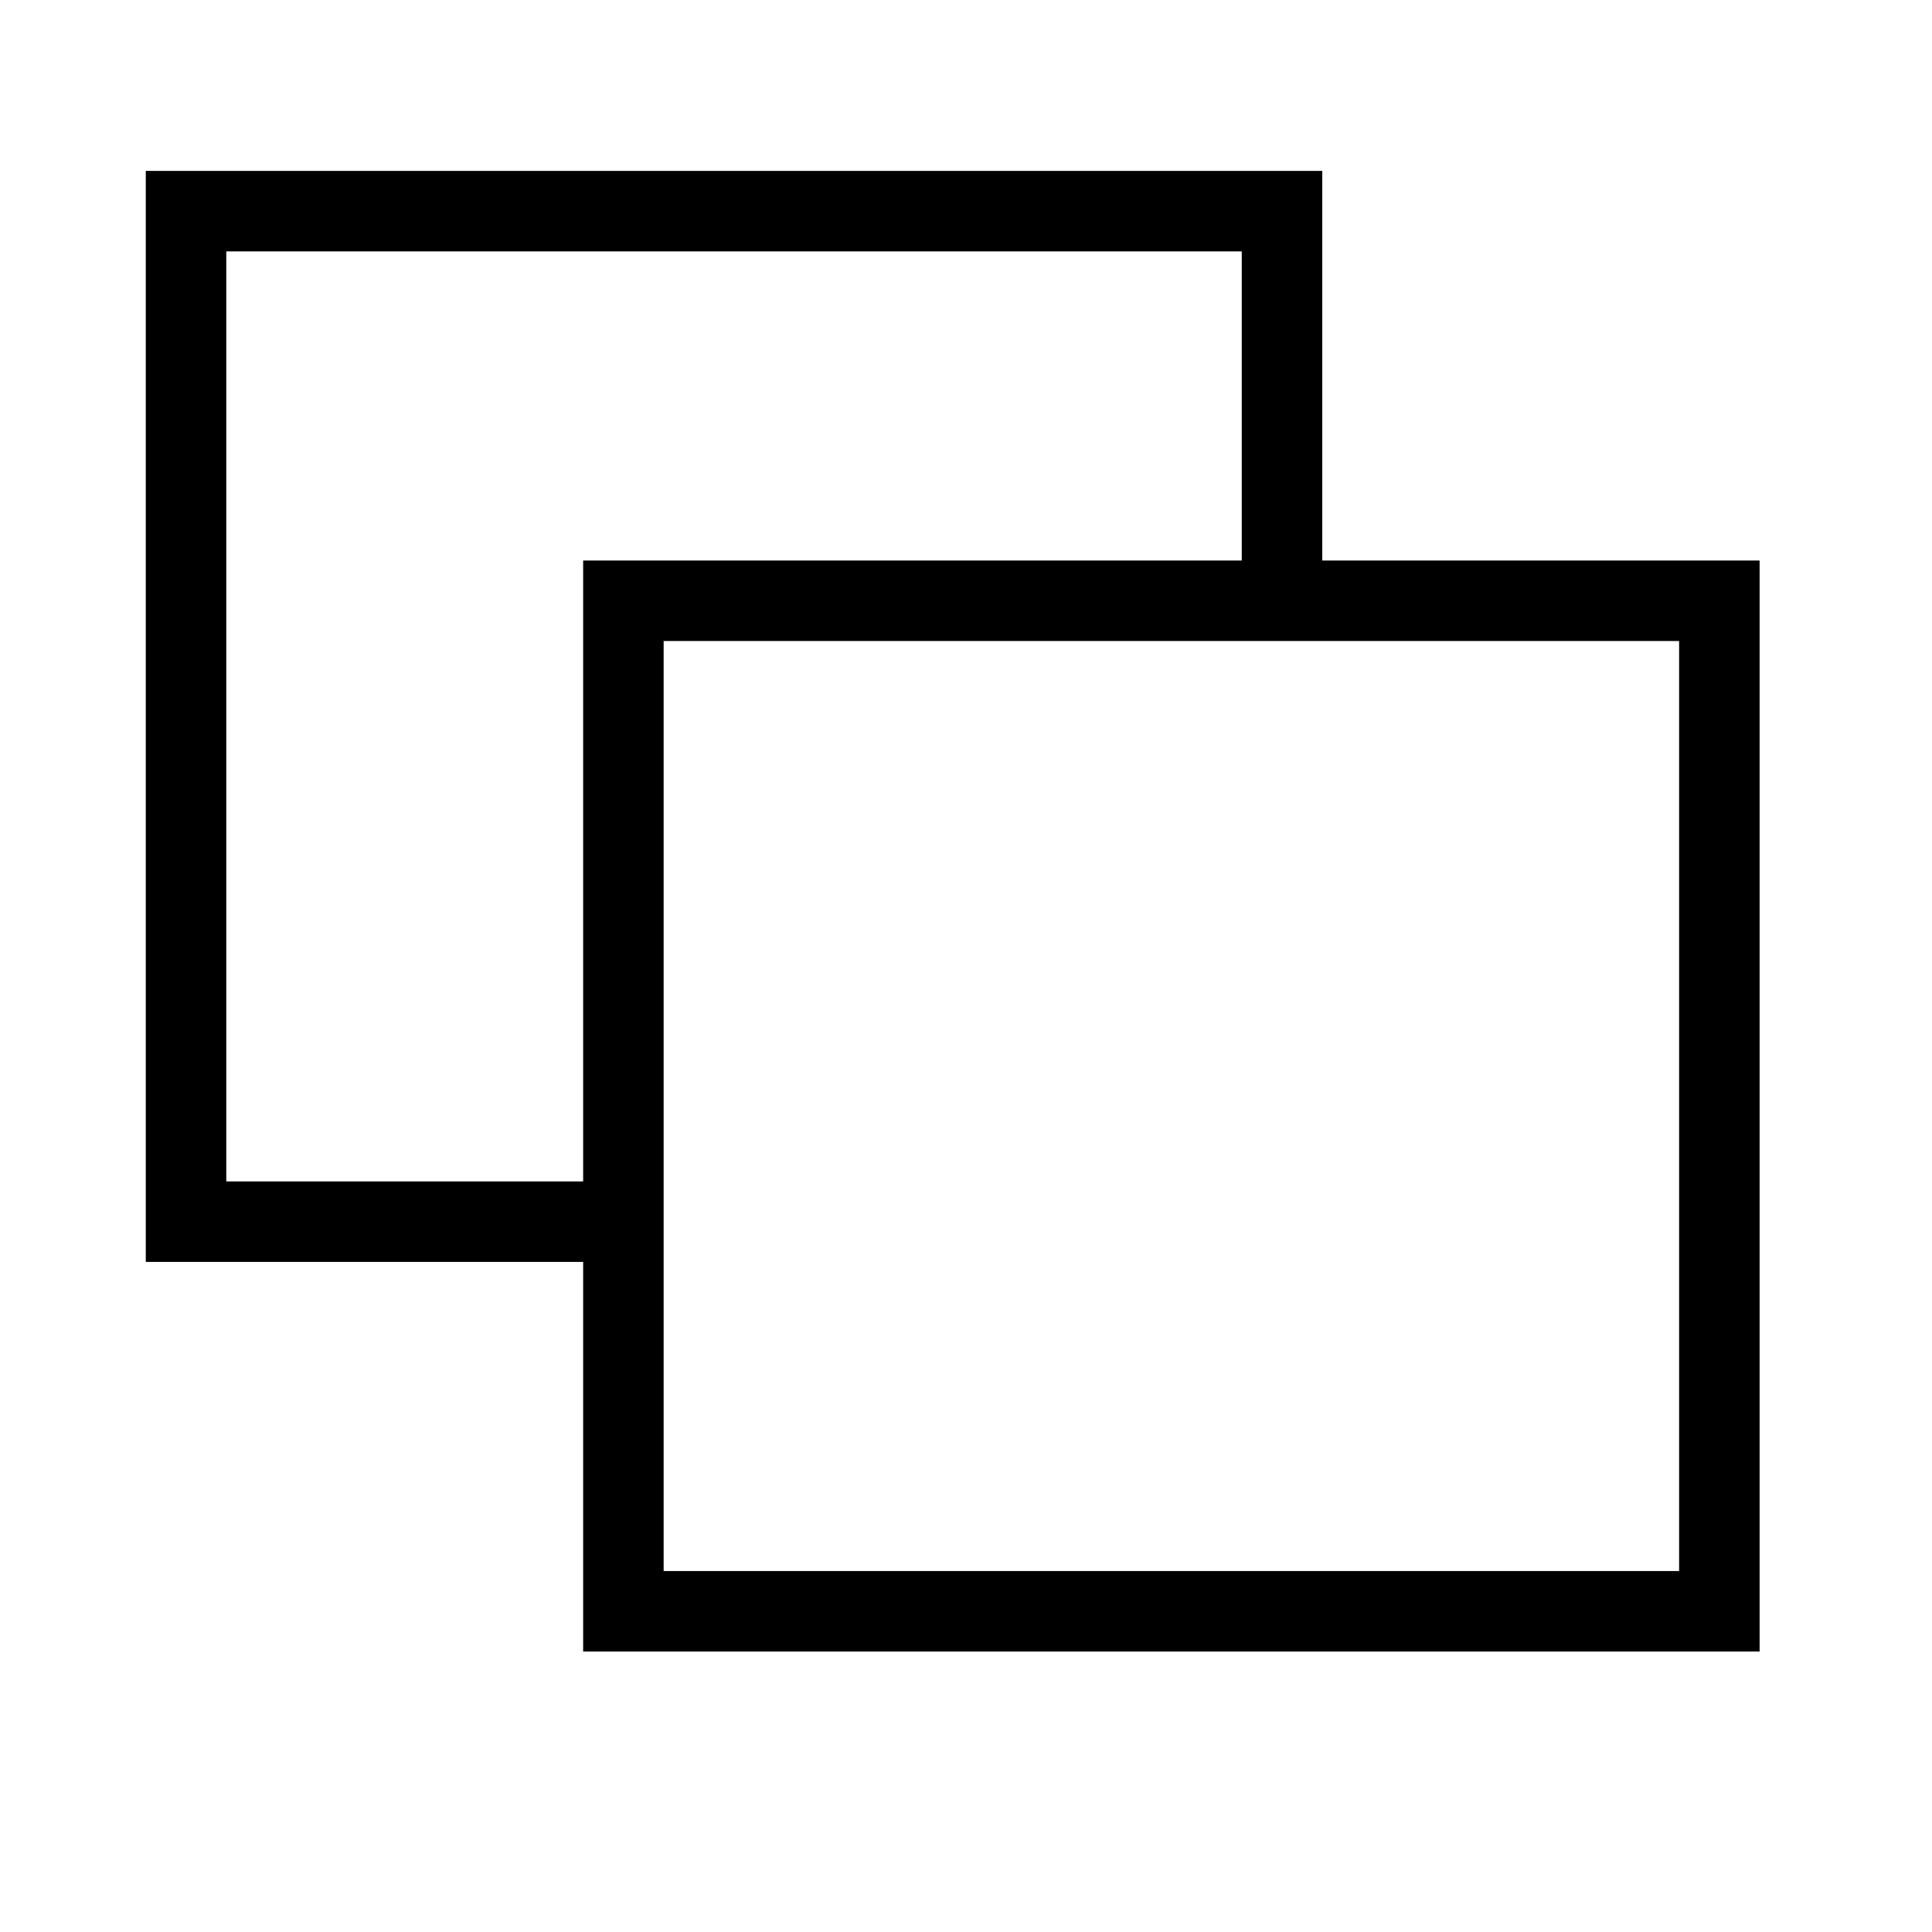
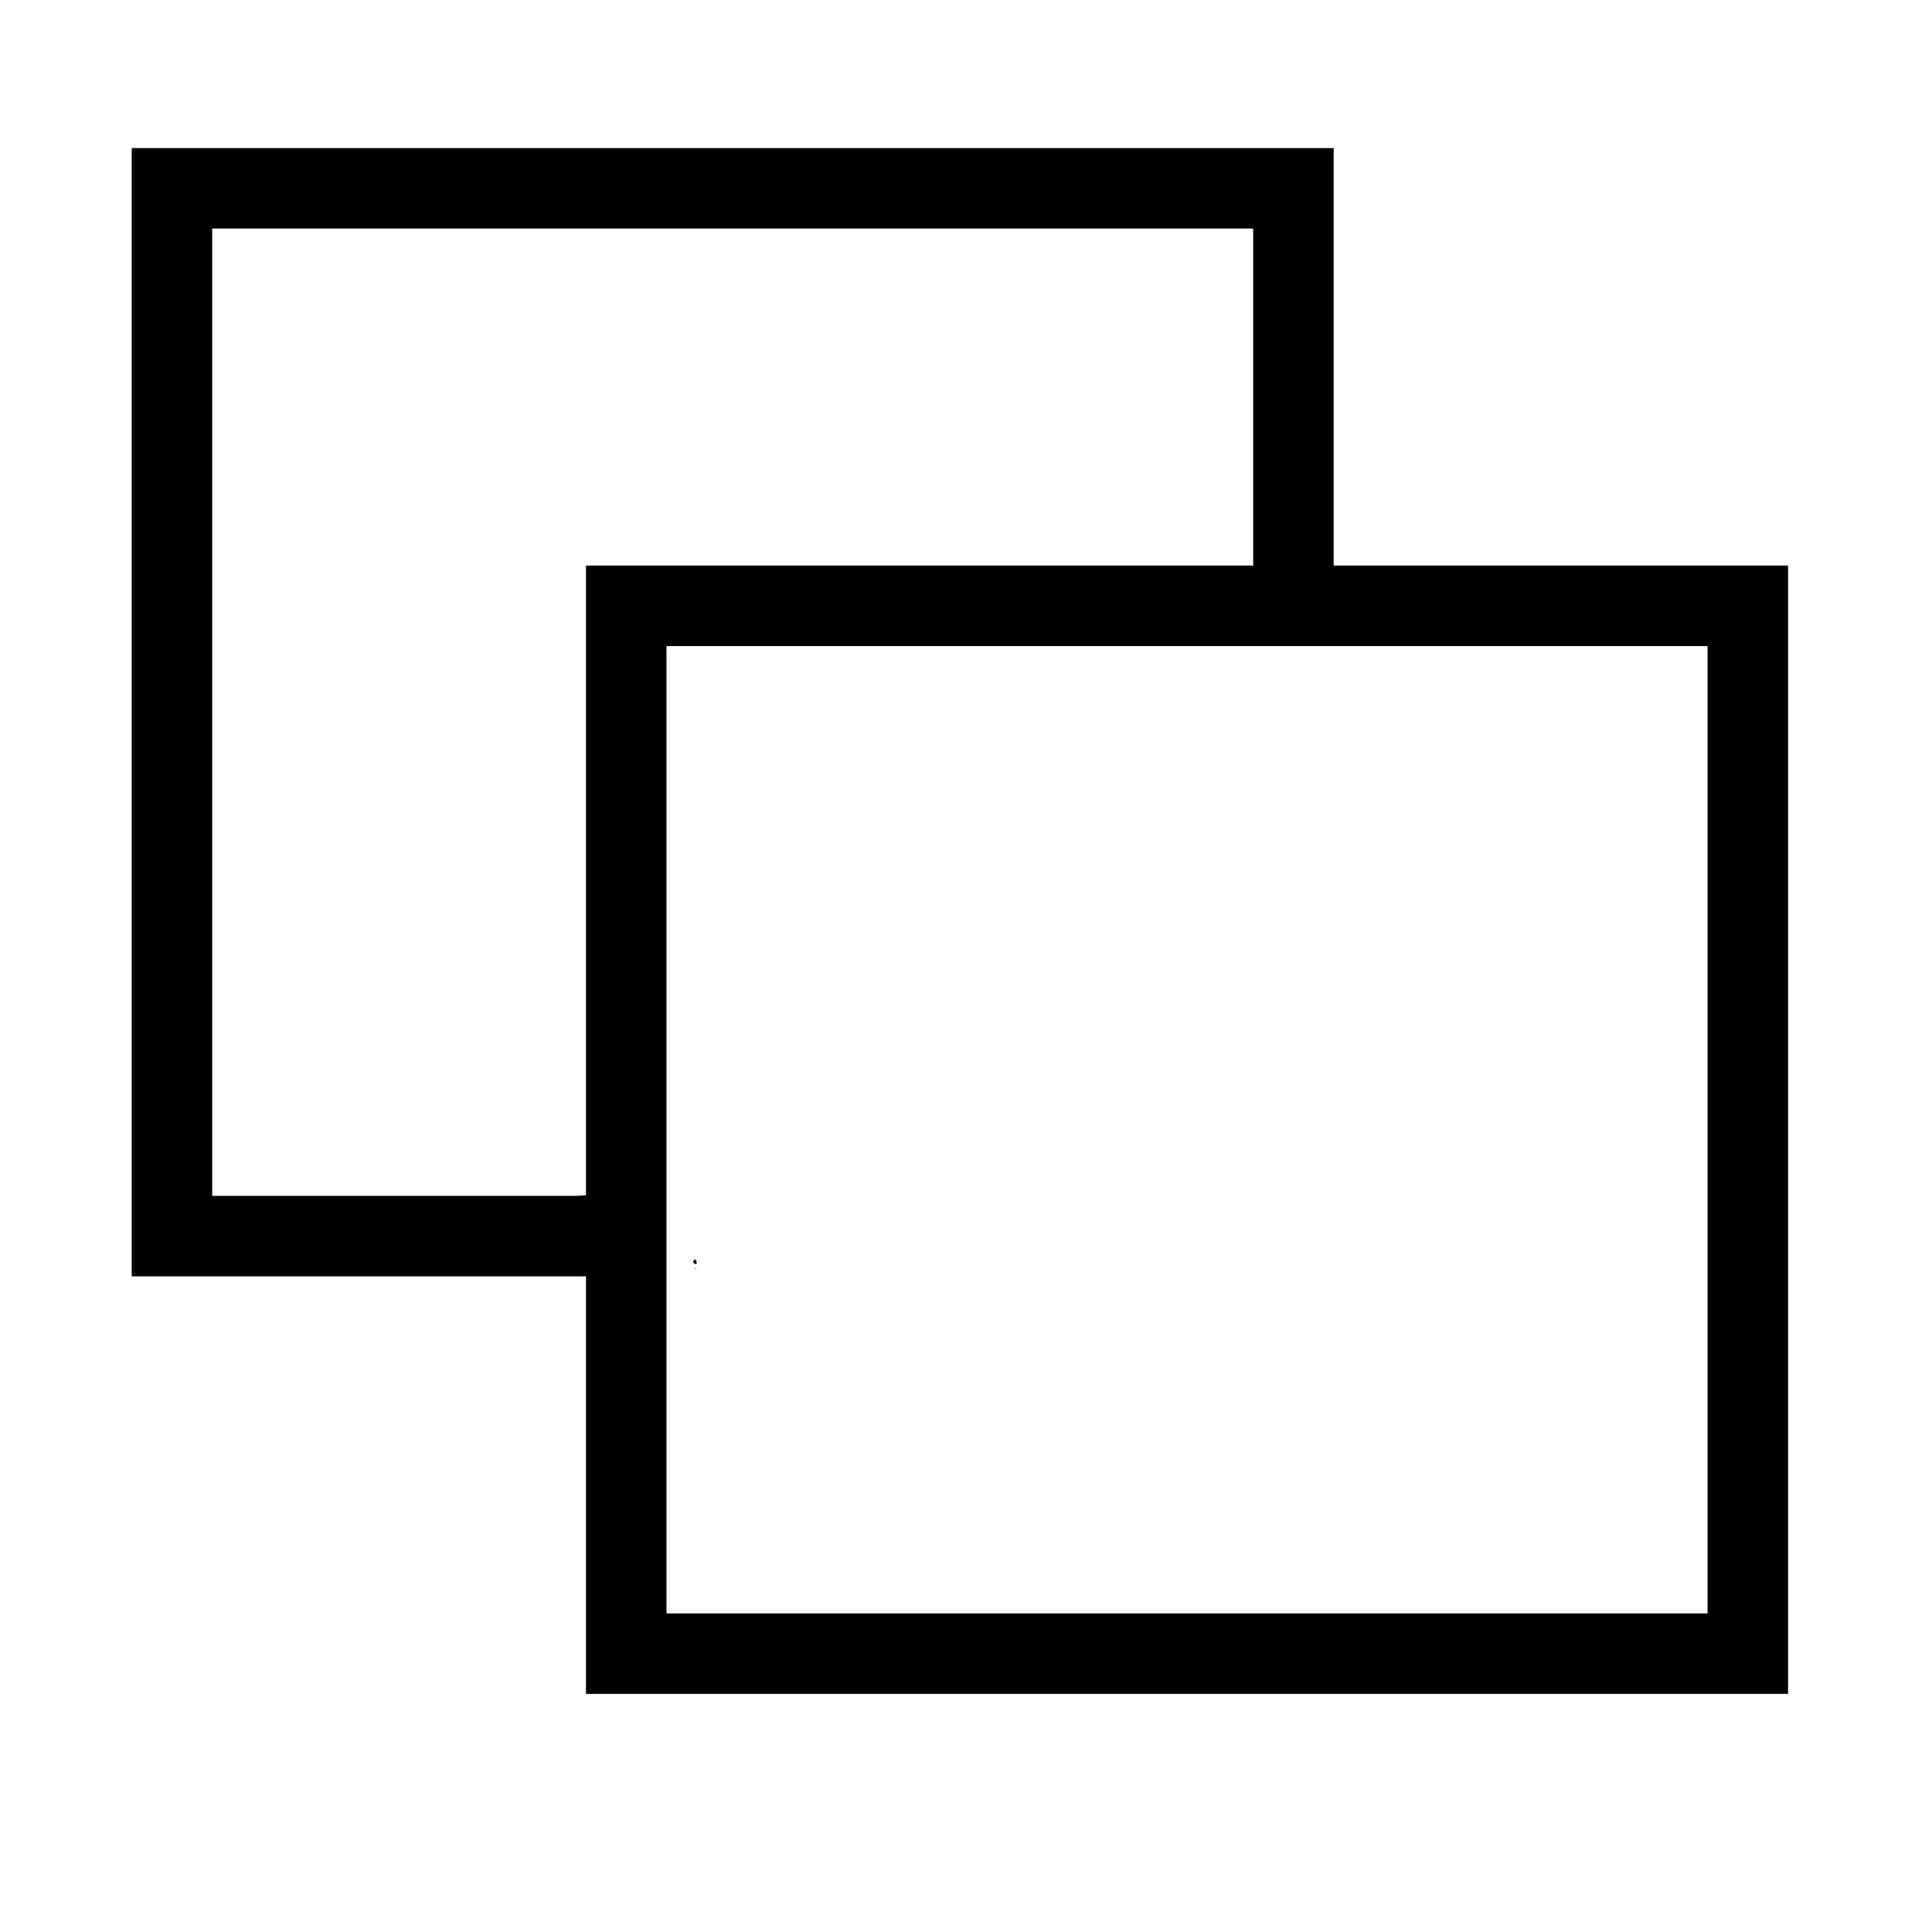
<svg xmlns="http://www.w3.org/2000/svg" width="48" height="48" version="1.1">
-   <path d="m15.489 30.352h-10.867v-25.106h27.229v9.68" fill="none" stroke="#000" stroke-width="2" />
-   <rect x="15.488" y="14.926" width="27.229" height="25.106" fill="none" stroke="#000" stroke-width="2" />
+   <path d="m14.559 14.051v28.033h29.865v-28.033h-29.865zm2 2h25.865v24.033h-25.865v-24.033z" style="-inkscape-stroke:none" />
+   <path d="m3.272 3.678v28.033h12.9c-0.126-1.272-1.019 0.176-0.523-1.279 0.726-0.808-0.471-0.786-1.32-0.721h-9.057v-24.033h25.863v10.174c0.078-0.804 1.369-1.648 2-0.991v-11.182c-9.954-5.67e-5 -19.908-1.133e-4 -29.862-1.7e-4zm29.191 11.012c-0.305 0.096 0.31-8e-3 0 0zm0.049 0.119c-0.312 0.727 0.969 0.078 0 0zm-1.125 0.477c-0.551 1.173 0.569 0.144 0 0zm0.83 0.17c-0.206 0.402 0.412-0.163 0 0zm0.359 0.041c0.27 0.38 0.93-0.072 0 0zm-0.797 0.09c-0.355 0.171 4e-3 0.119 0 0zm-0.258 0.229c-0.046 6.63e-4 0.01 0.072 0 0zm-15.646 14.342c-0.329 0.212 0.115 0.704 0 0zm-0.107 0.379c-0.027 0.215 0.086 0.012 0 0zm-0.09 0.199c-0.041 0.366 0.307-0.103 0 0zm0.059 0.135c-0.072 0.279 0.38-0.113 0 0zm0.166 0.008c0.457-0.106-0.285-0.227 0 0zm0.211-0.096c-0.441 0.113 0.299 0.194 0 0zm0.148 0.236c-0.006 0.093 0.034 0.008 0 0zm1.012 0.266c-0.161 0.09 0.133 0.22 0 0zm-0.004 0.215c-0.028 0.004 0.025 0.079 0 0z" style="-inkscape-stroke:none" />
</svg>
